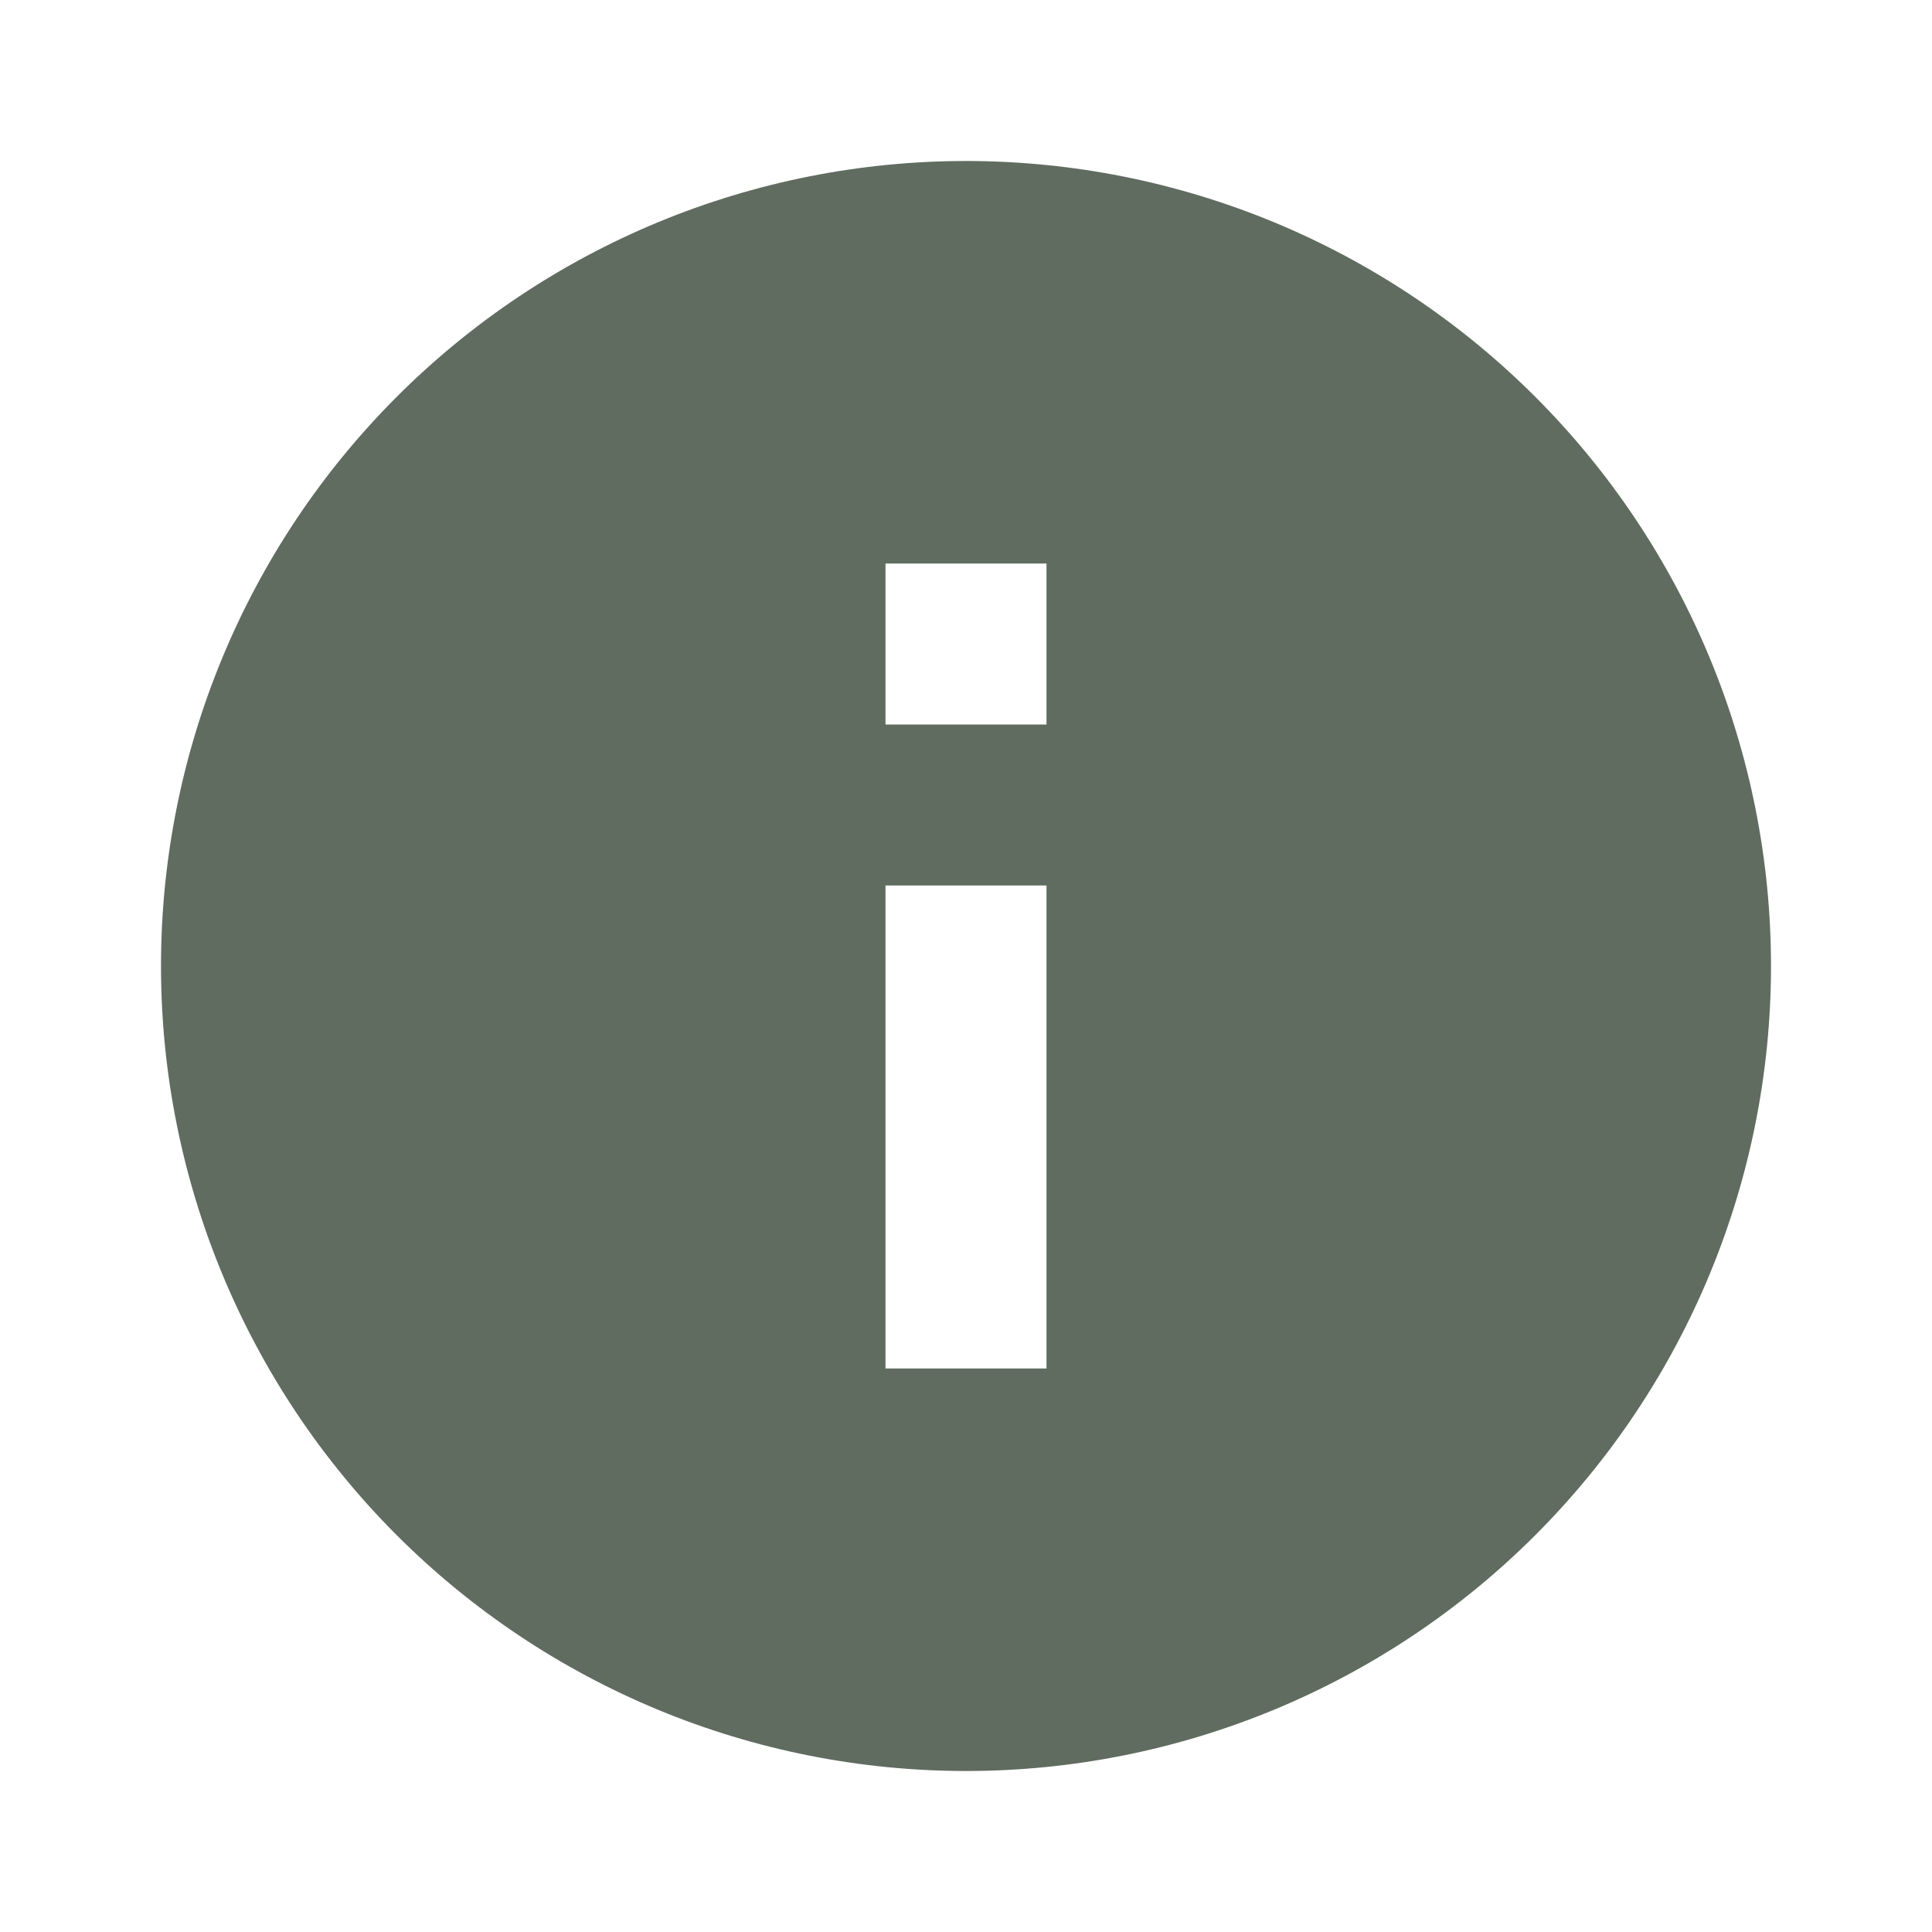
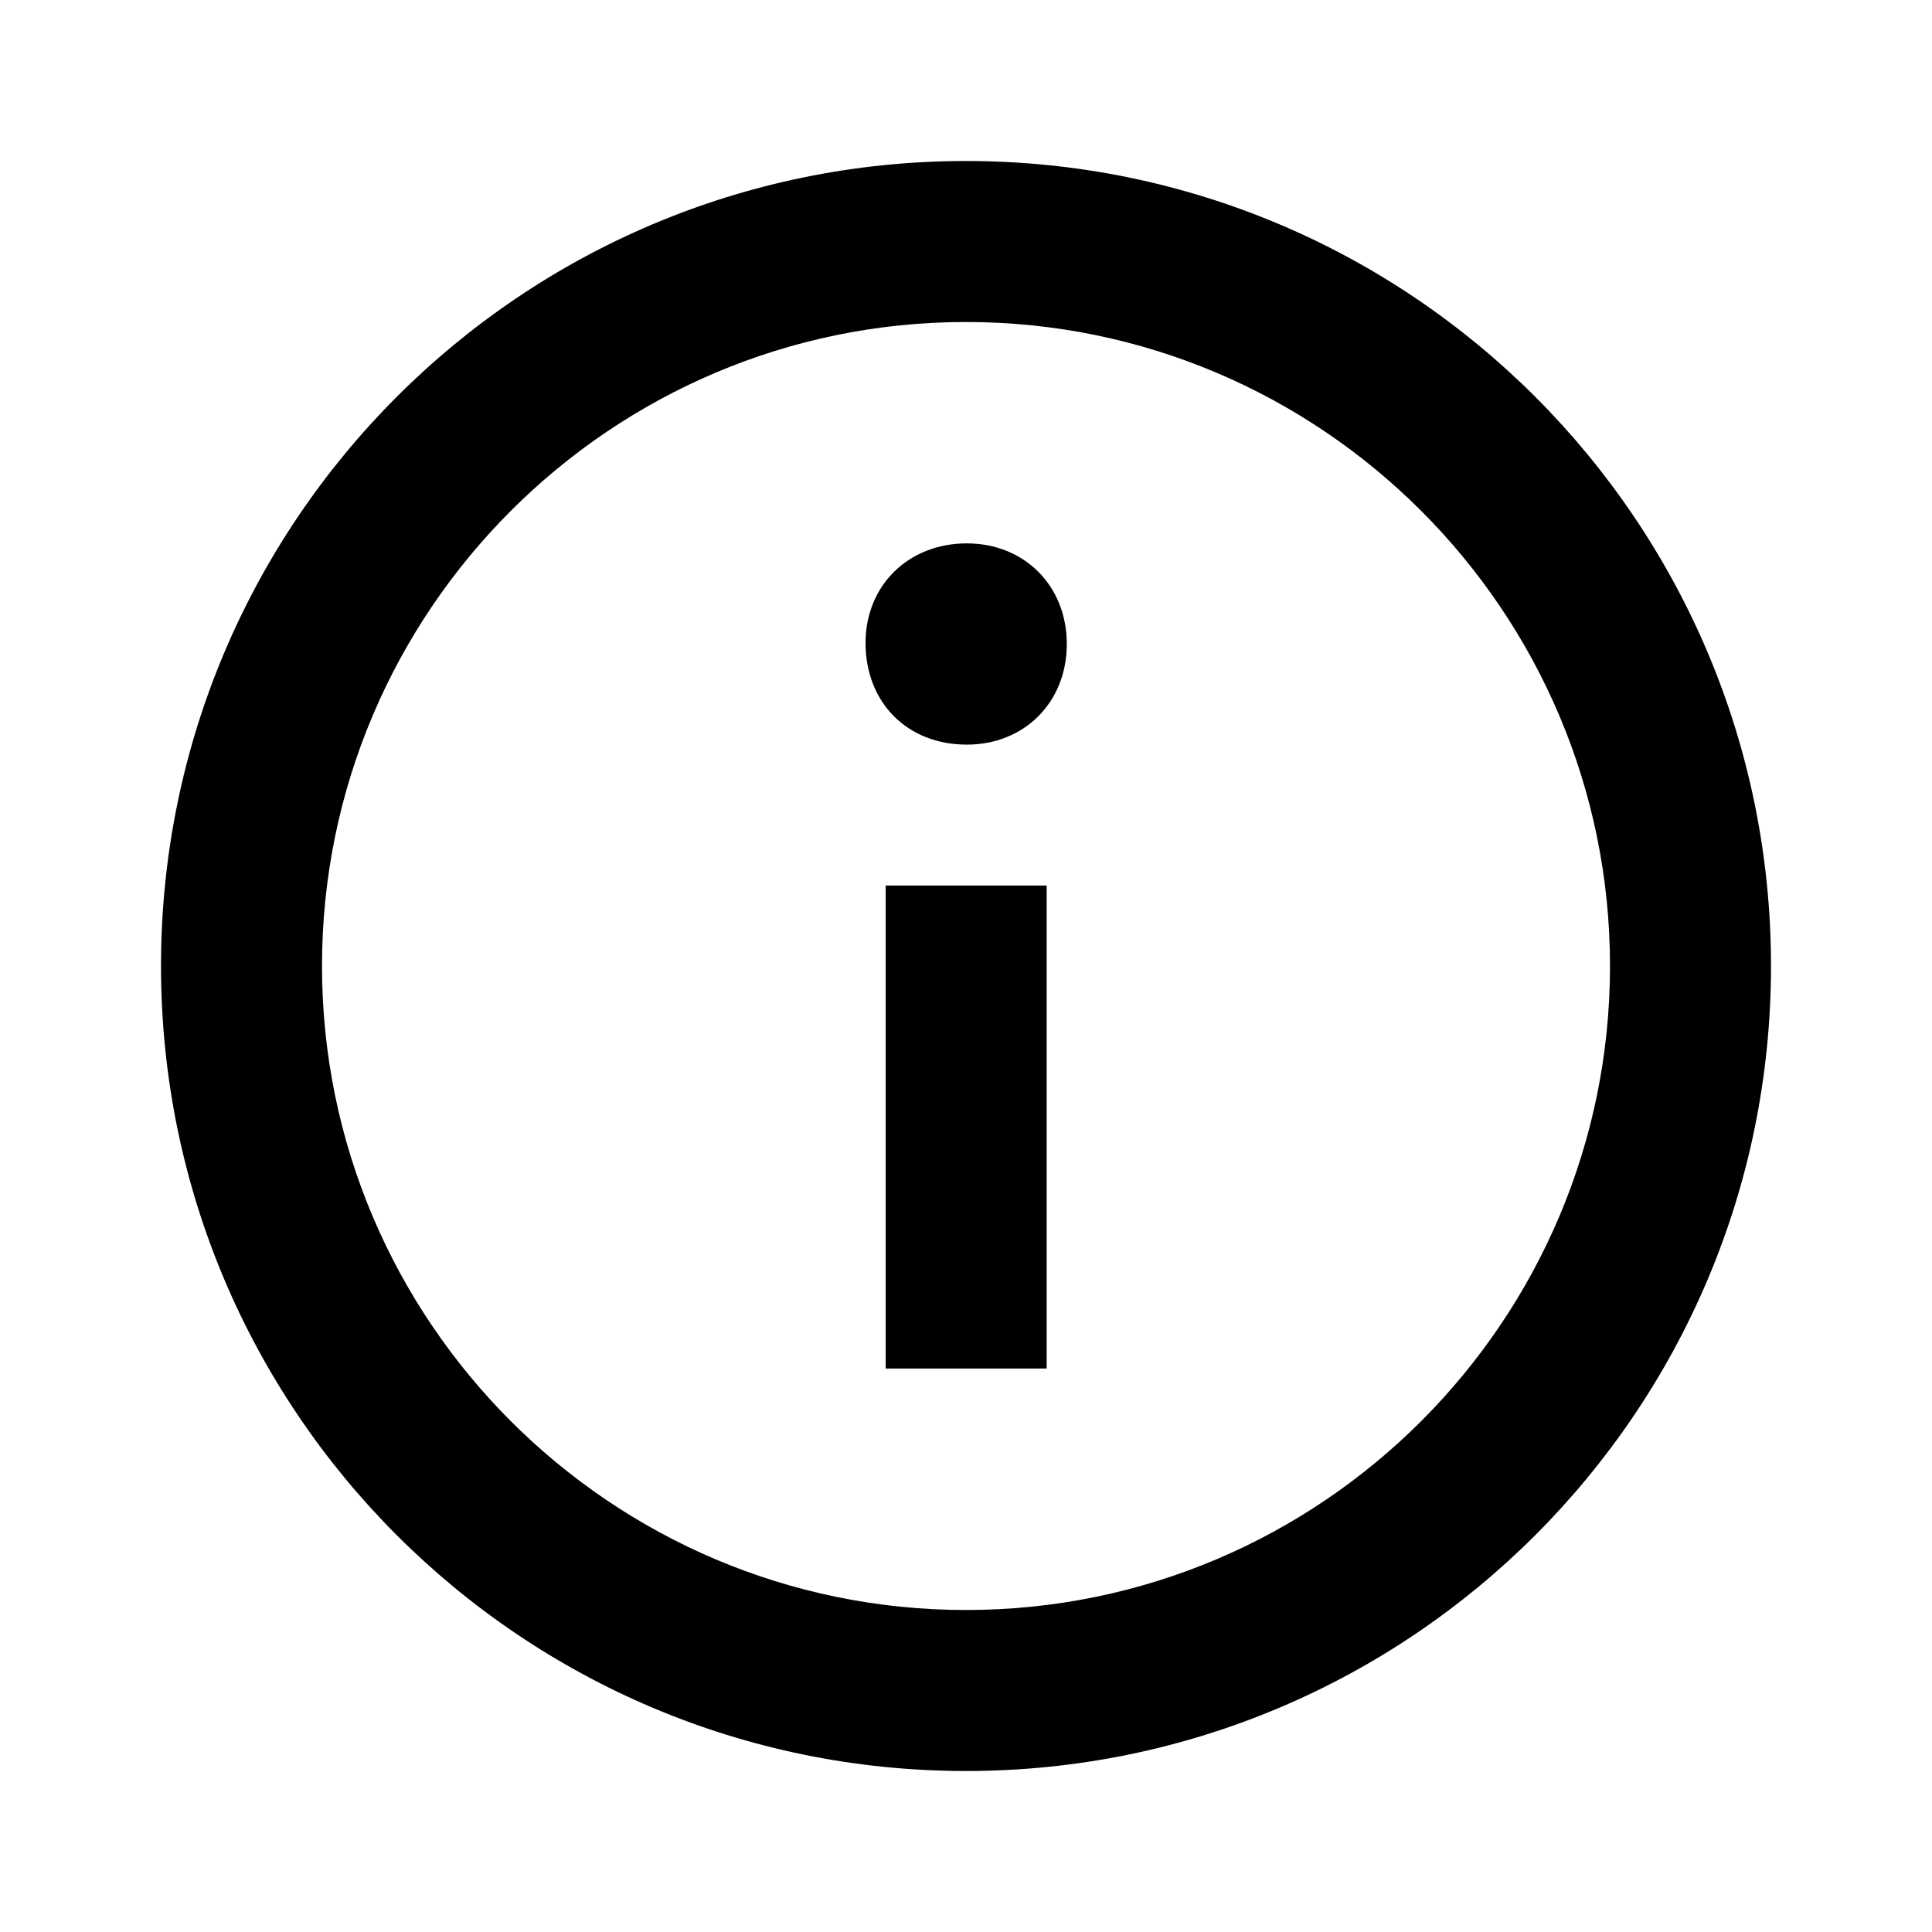
- <svg xmlns="http://www.w3.org/2000/svg" width="27" height="27" viewBox="0 0 27 27" fill="none">
-   <path d="M14.625 10.125H12.375V7.875H14.625M14.625 19.125H12.375V12.375H14.625M13.5 2.25C12.023 2.25 10.56 2.541 9.195 3.106C7.83 3.672 6.59 4.5 5.545 5.545C3.435 7.655 2.25 10.516 2.25 13.5C2.25 16.484 3.435 19.345 5.545 21.455C6.59 22.5 7.83 23.328 9.195 23.894C10.56 24.459 12.023 24.75 13.5 24.75C16.484 24.75 19.345 23.565 21.455 21.455C23.565 19.345 24.75 16.484 24.75 13.5C24.75 12.023 24.459 10.56 23.894 9.195C23.328 7.83 22.5 6.59 21.455 5.545C20.41 4.5 19.17 3.672 17.805 3.106C16.44 2.541 14.977 2.25 13.5 2.25Z" fill="#606C60" />
+ <svg xmlns="http://www.w3.org/2000/svg" width="512" height="512" viewBox="0 0 512 512">
+   <path fill="currentColor" fill-rule="evenodd" d="M256 42.667C138.18 42.667 42.667 138.179 42.667 256c0 117.82 95.513 213.334 213.333 213.334c117.822 0 213.334-95.513 213.334-213.334S373.822 42.667 256 42.667m0 384c-94.105 0-170.666-76.561-170.666-170.667S161.894 85.334 256 85.334c94.107 0 170.667 76.56 170.667 170.666S350.107 426.667 256 426.667m26.714-256c0 15.468-11.262 26.667-26.497 26.667c-15.851 0-26.837-11.2-26.837-26.963c0-15.15 11.283-26.37 26.837-26.37c15.235 0 26.497 11.22 26.497 26.666m-48 64h42.666v128h-42.666z" />
</svg>
